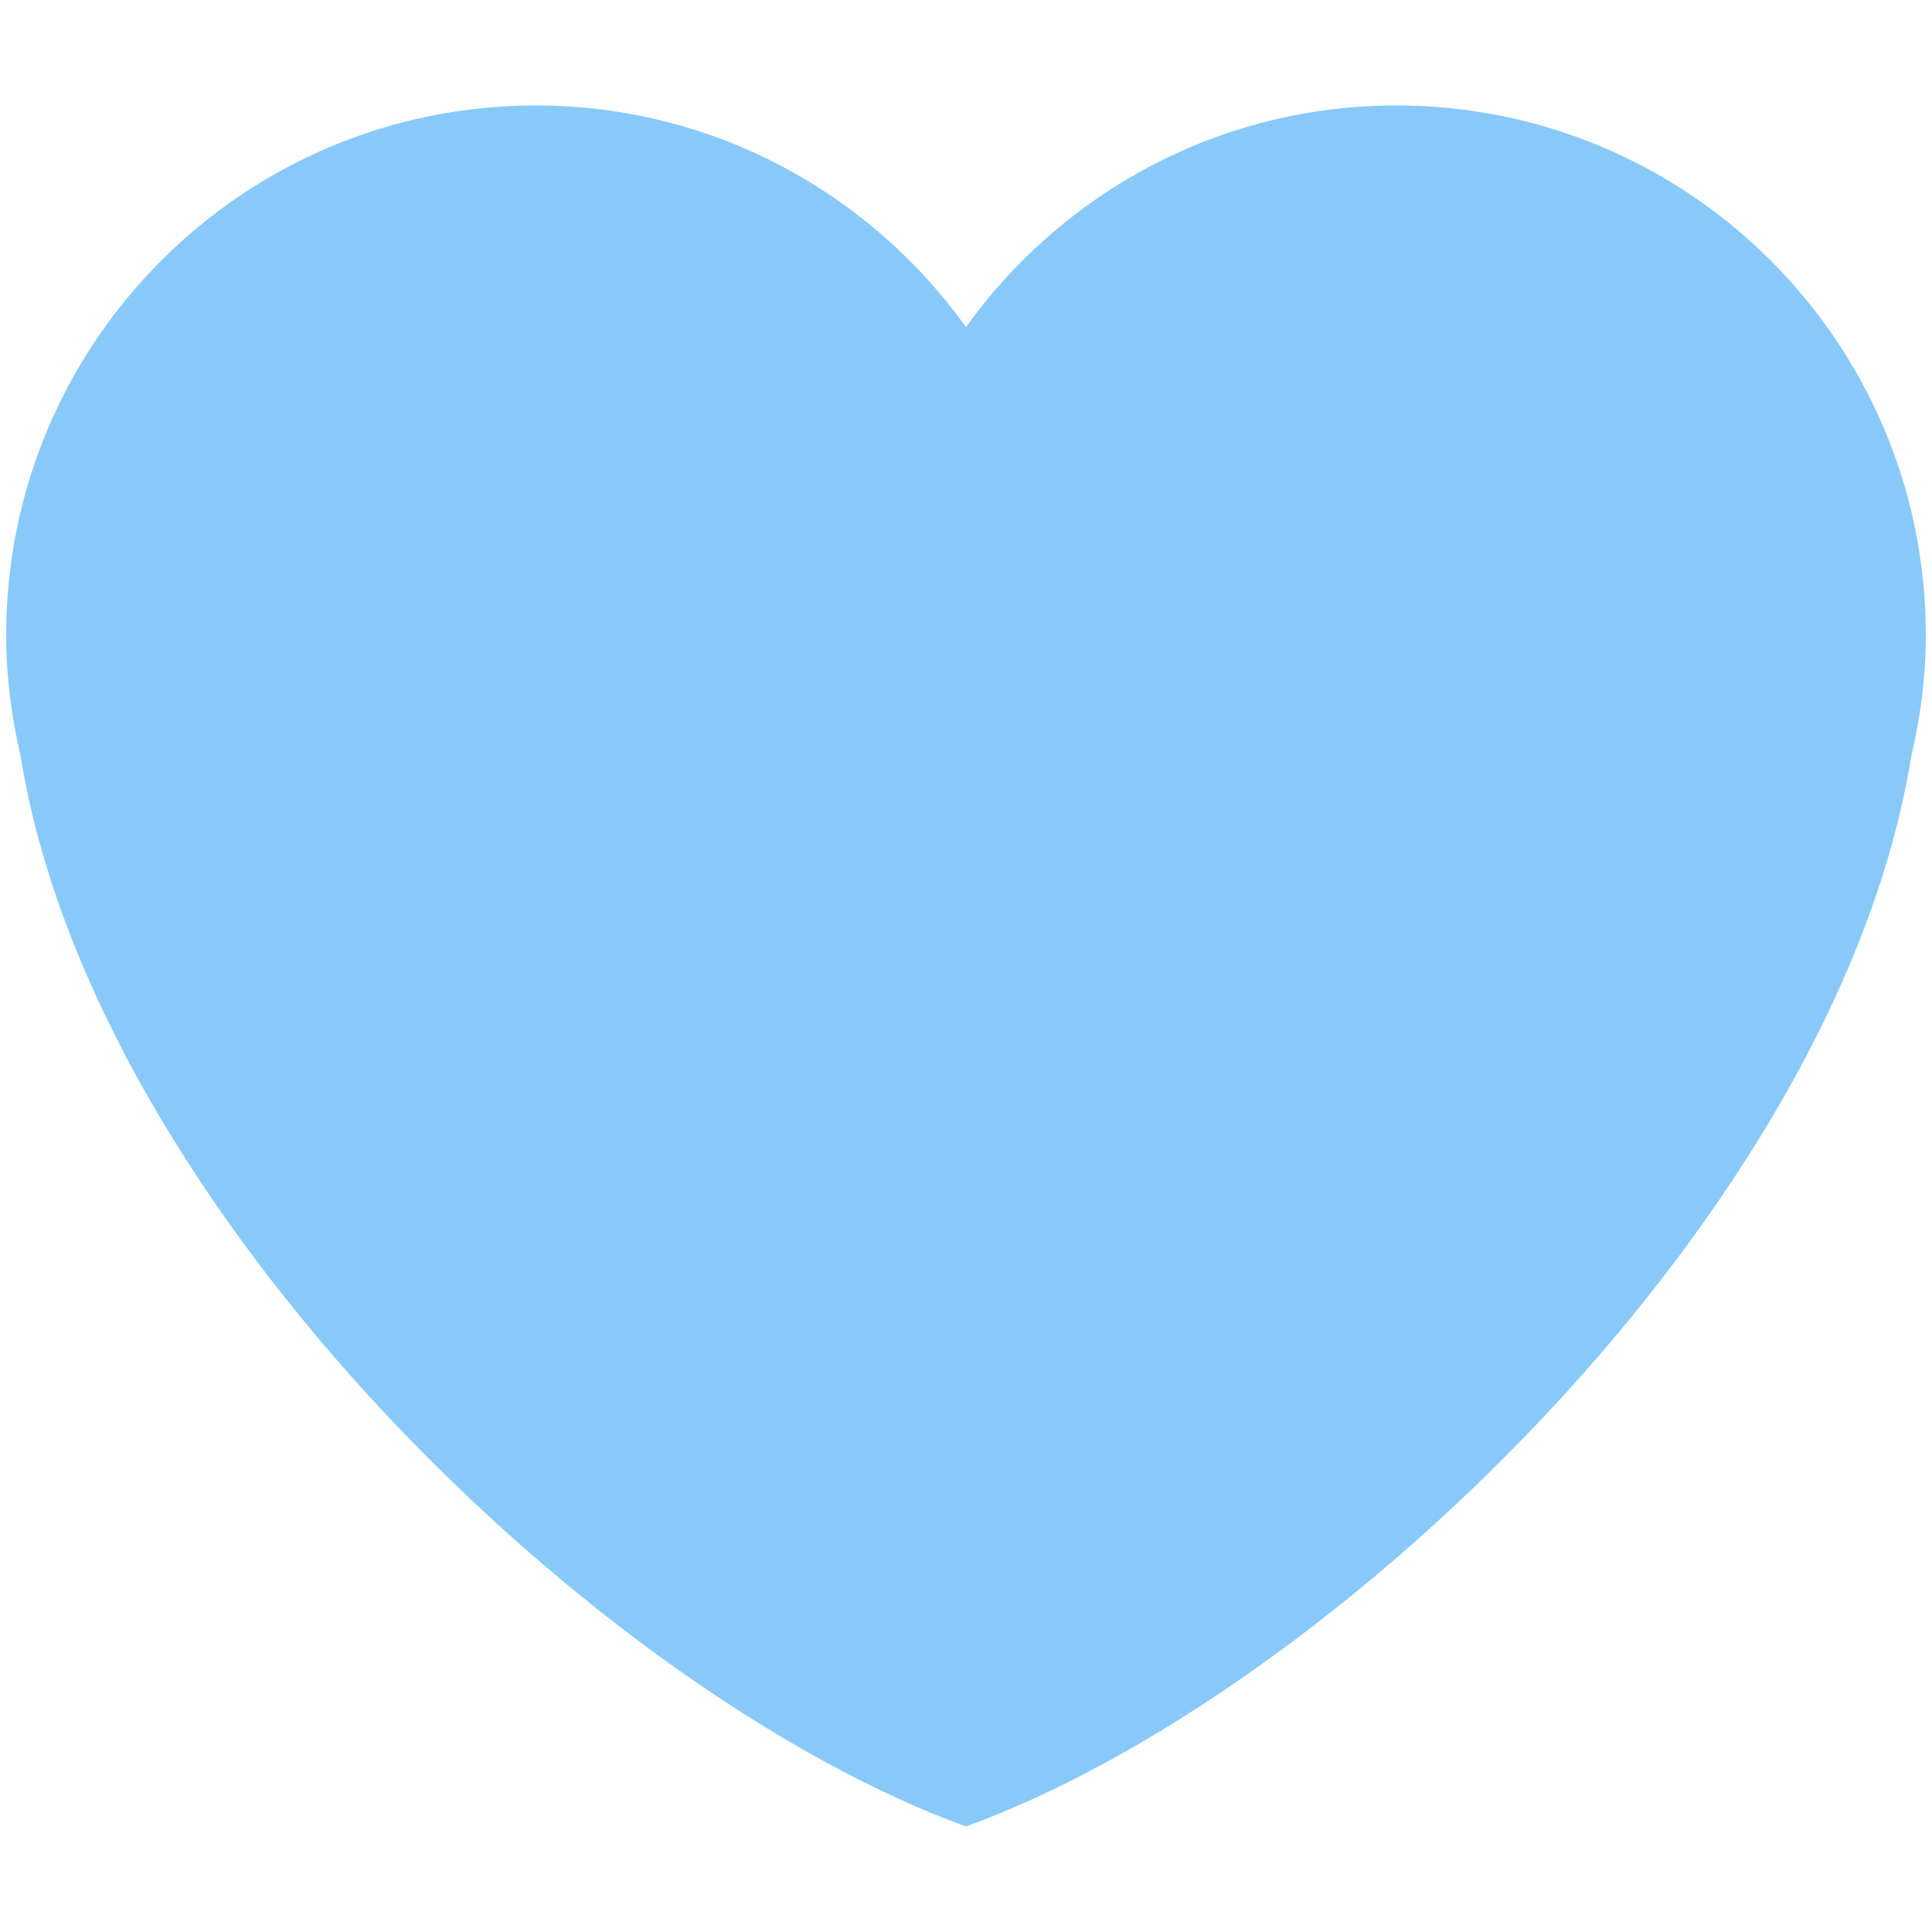
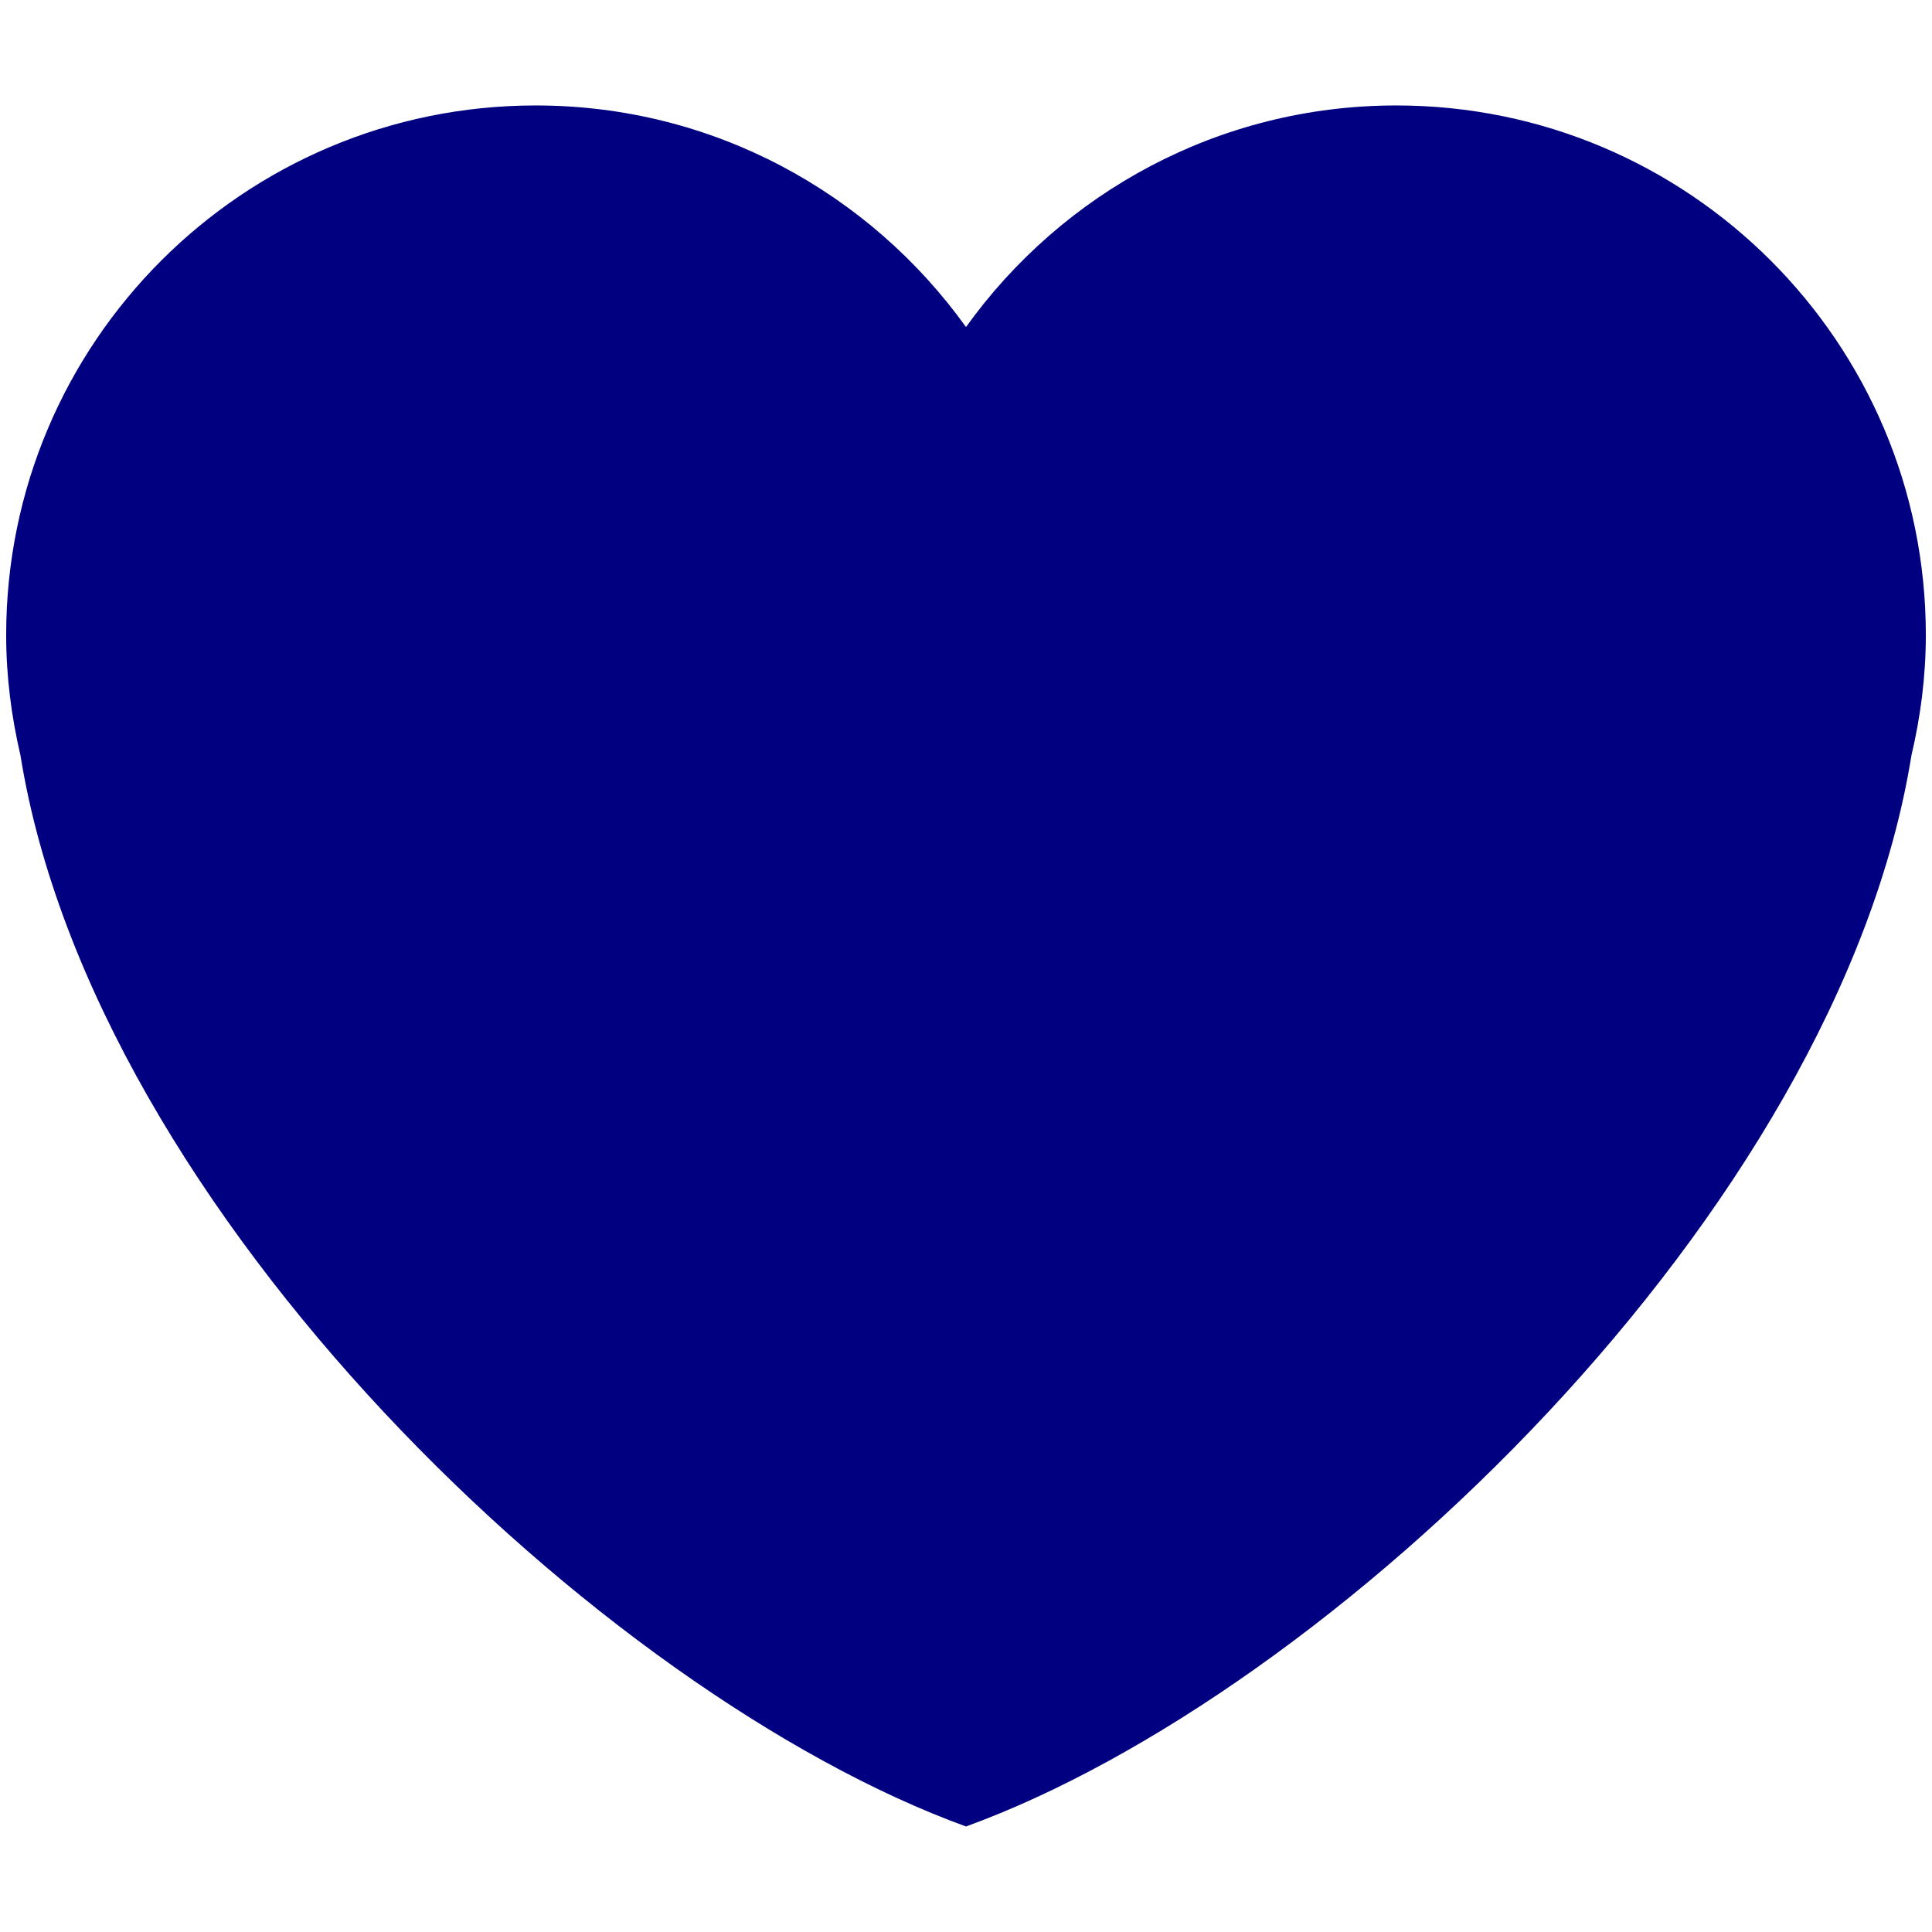
<svg xmlns="http://www.w3.org/2000/svg" viewBox="0 0 36 36">
-   <path fill="#88C9F9" d="M35.885 11.833c0-5.45-4.418-9.868-9.867-9.868-3.308 0-6.227 1.633-8.018 4.129-1.791-2.496-4.71-4.129-8.017-4.129-5.45 0-9.868 4.417-9.868 9.868 0 .772.098 1.52.266 2.241C1.751 22.587 11.216 31.568 18 34.034c6.783-2.466 16.249-11.447 17.617-19.959.17-.721.268-1.469.268-2.242z" />
+   <path fill="#000080" d="M35.885 11.833c0-5.45-4.418-9.868-9.867-9.868-3.308 0-6.227 1.633-8.018 4.129-1.791-2.496-4.71-4.129-8.017-4.129-5.45 0-9.868 4.417-9.868 9.868 0 .772.098 1.52.266 2.241C1.751 22.587 11.216 31.568 18 34.034c6.783-2.466 16.249-11.447 17.617-19.959.17-.721.268-1.469.268-2.242z" />
</svg>
